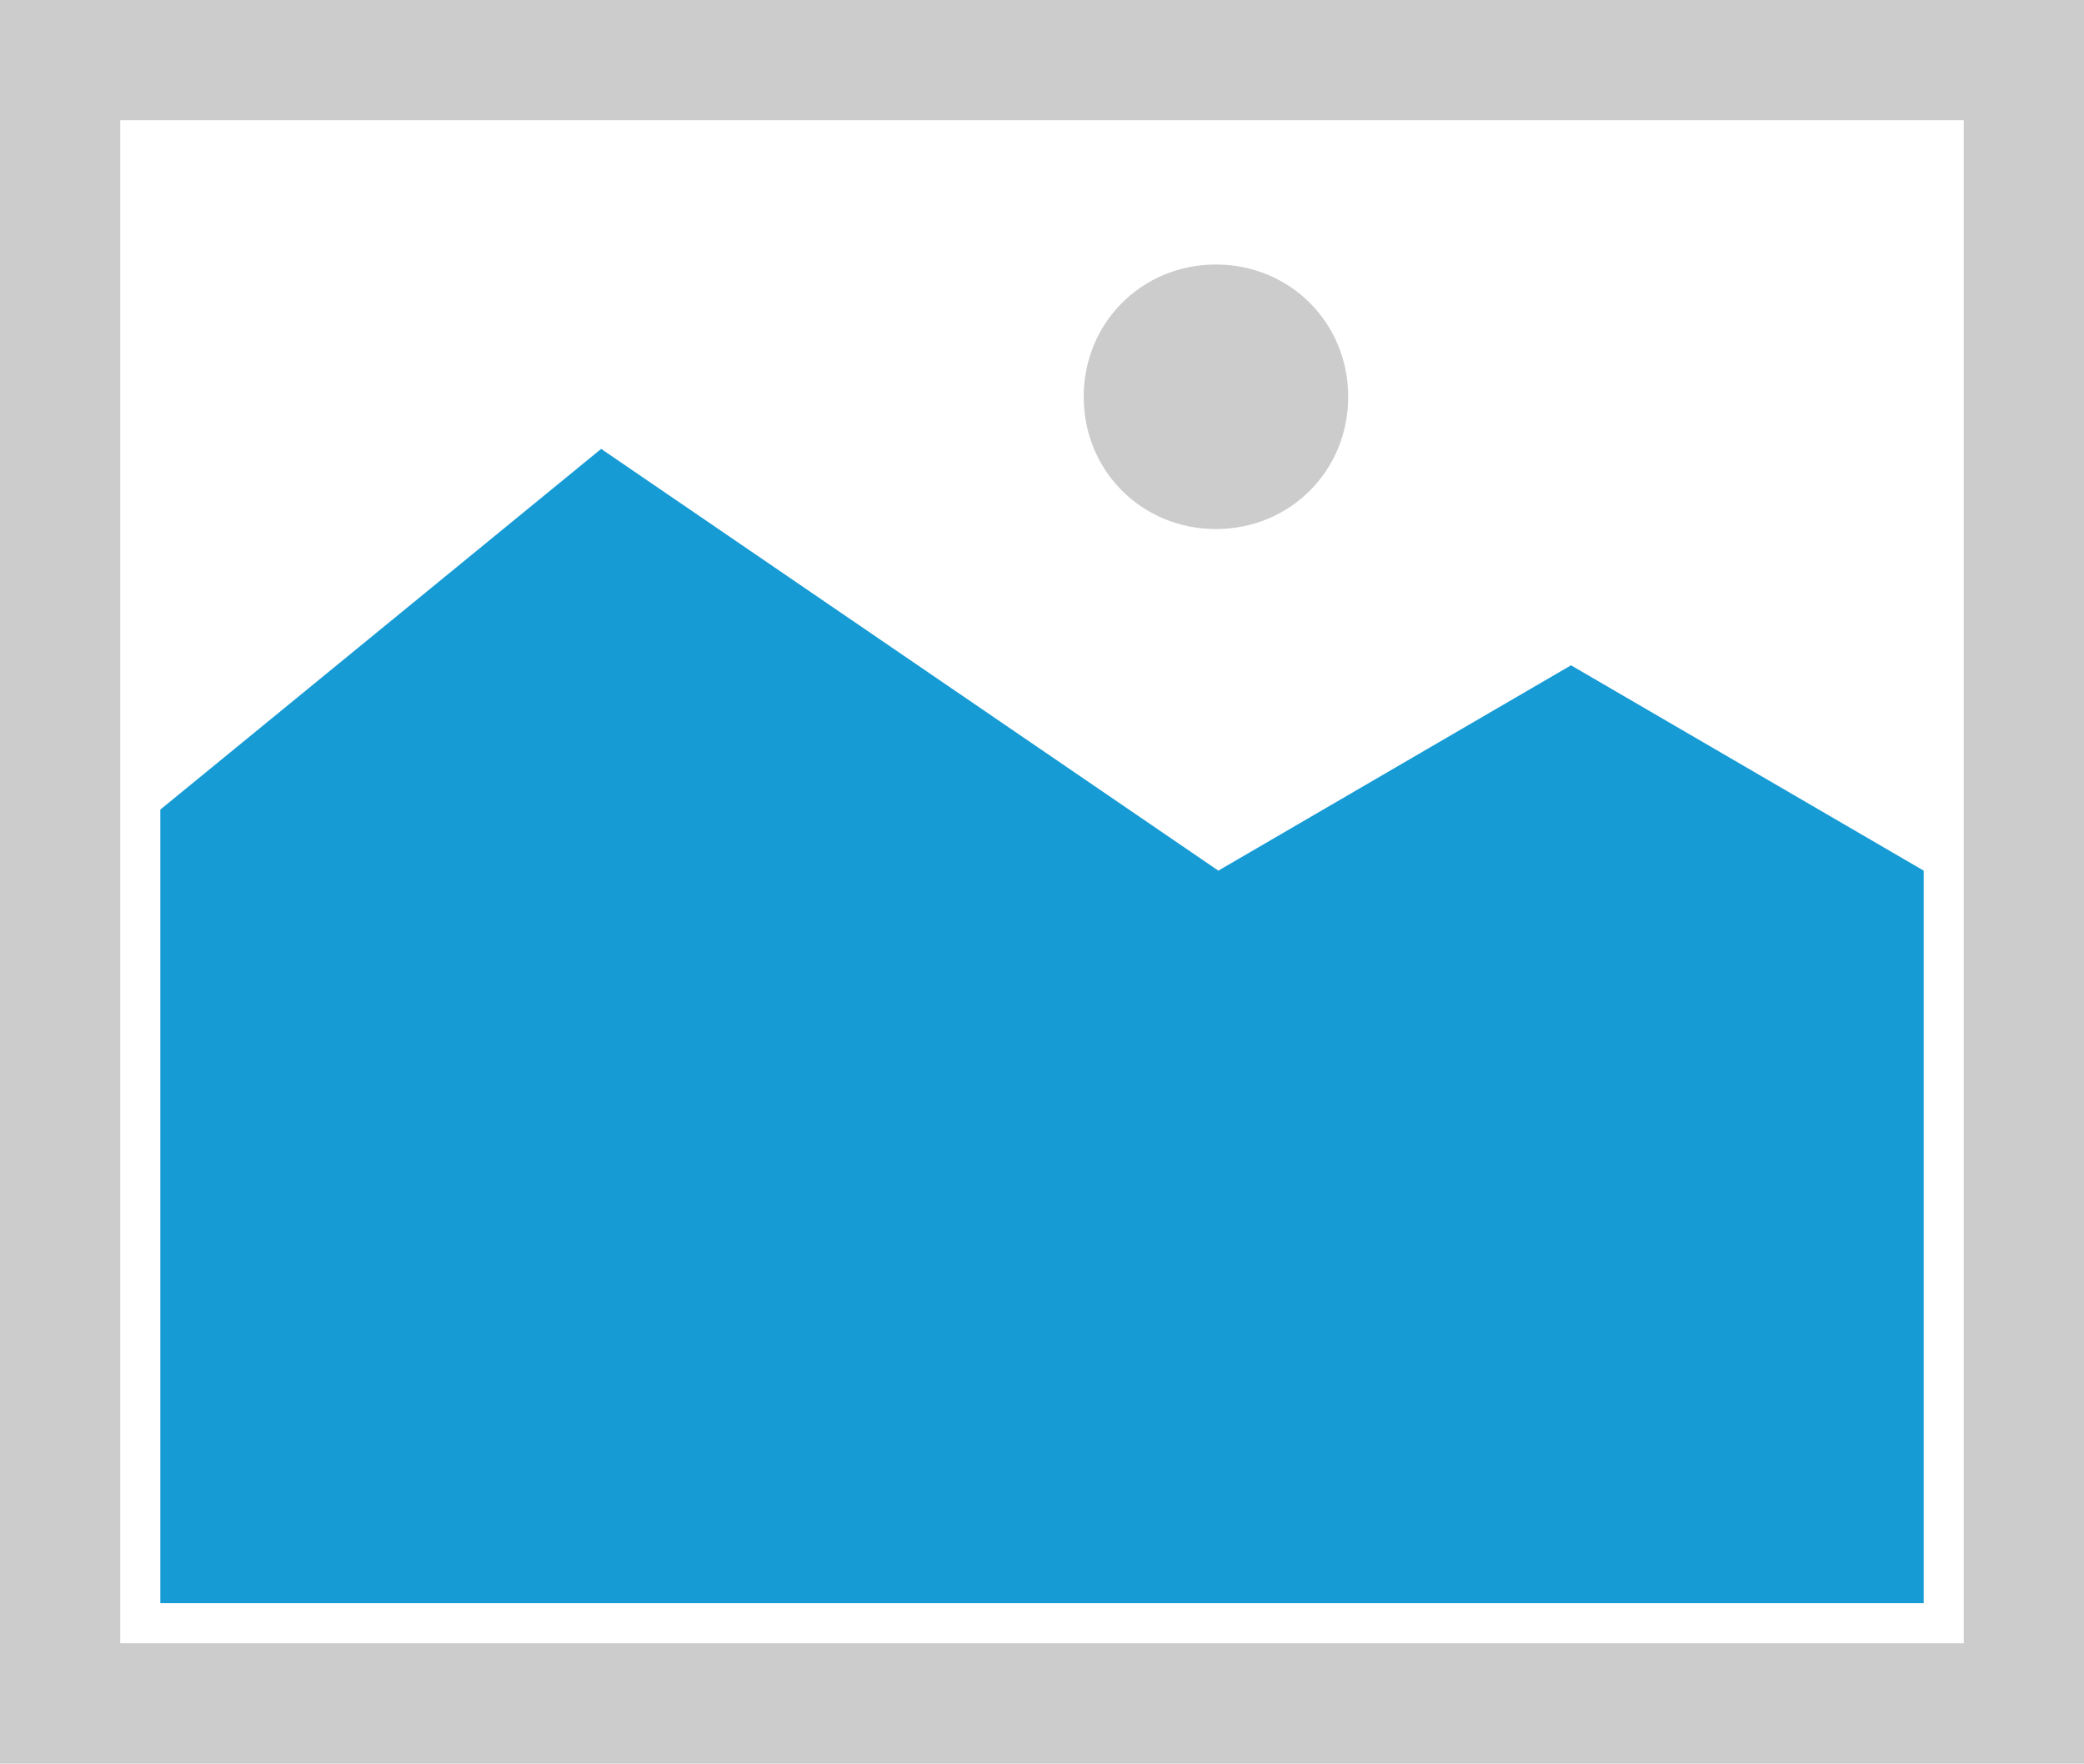
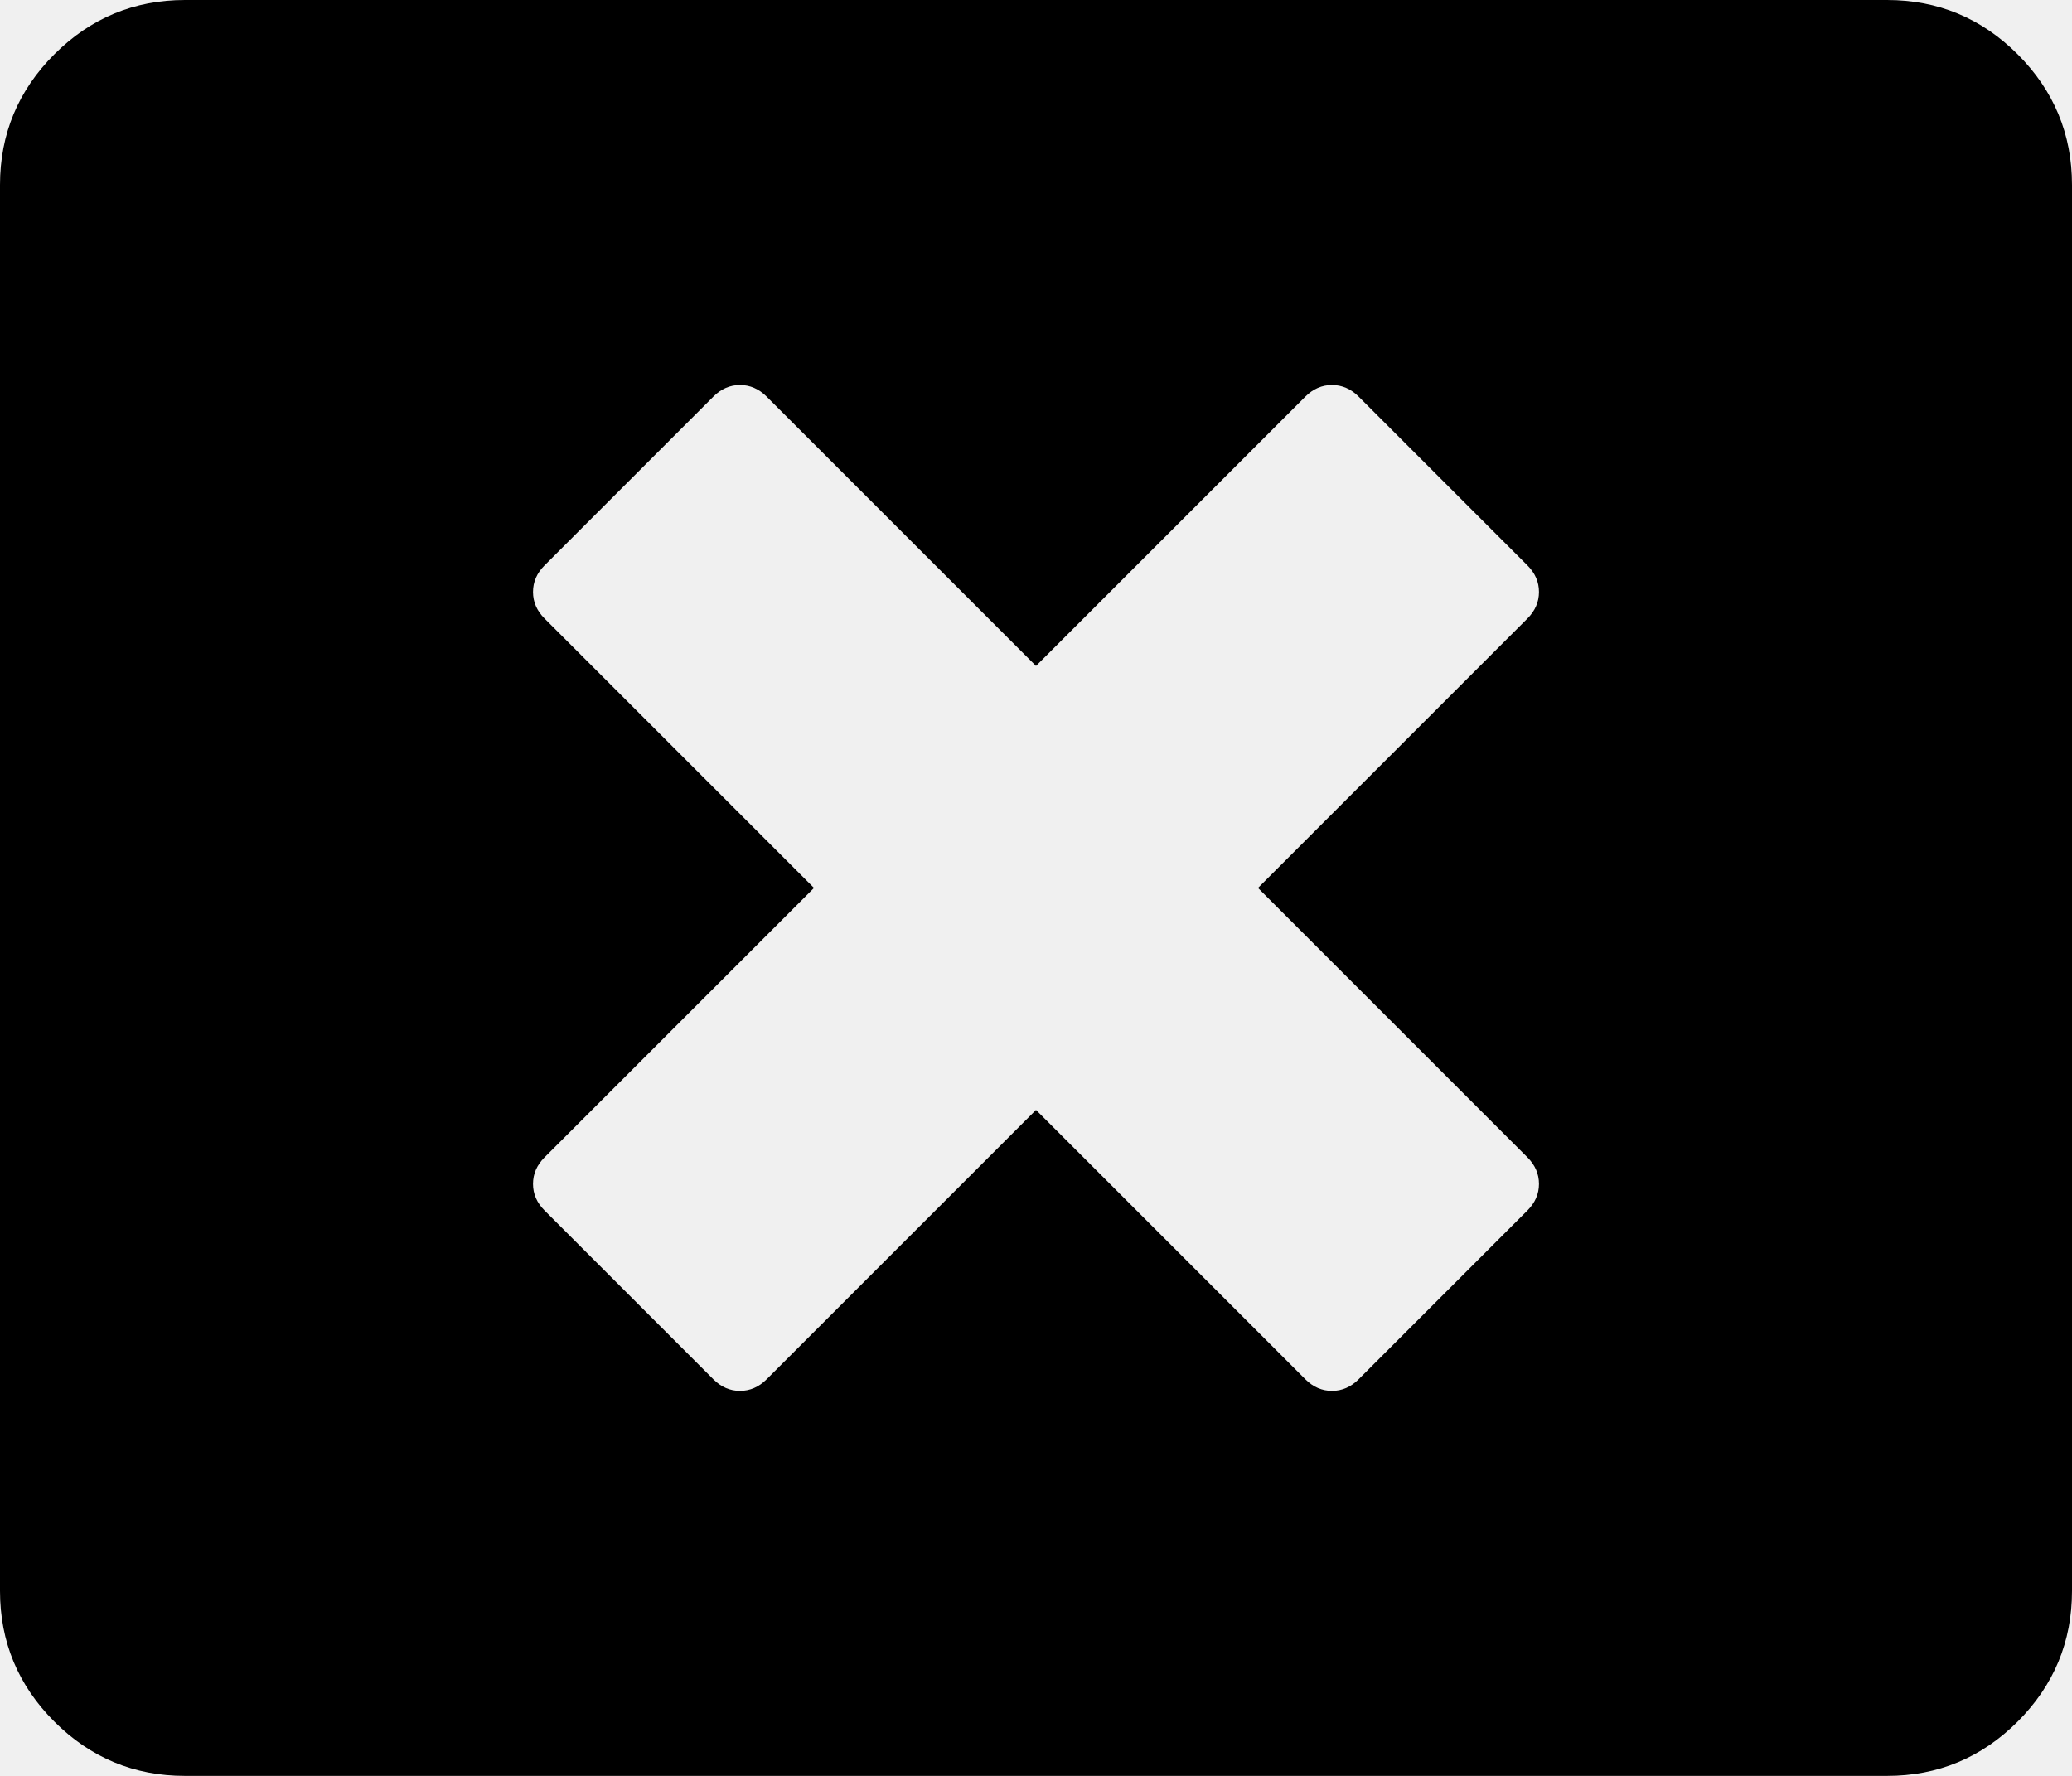
- <svg xmlns="http://www.w3.org/2000/svg" version="1.1" width="52px" height="44px">
-   <g transform="matrix(1 0 0 1 -314 -145 )">
-     <path d="M 314 145  L 366 145  L 366 189  L 314 189  L 314 145  " fill-rule="nonzero" fill="#cccccc" stroke="none" />
-     <path d="M 317 148  L 363 148  L 363 186  L 317 186  L 317 148  " fill-rule="nonzero" fill="#ffffff" stroke="none" />
-     <path d="M 344.34 158.2  C 342.492 158.2  341.04 156.748  341.04 154.9  C 341.04 153.052  342.492 151.6  344.34 151.6  C 346.188 151.6  347.64 153.052  347.64 154.9  C 347.64 156.748  346.188 158.2  344.34 158.2  " fill-rule="nonzero" fill="#cccccc" stroke="none" />
-     <path d="M 318 185  L 318 165.2  L 329 156.2  L 344.4 166.723  L 353.2 161.6  L 362 166.723  L 362 185  L 318 185  " fill-rule="nonzero" fill="#169bd5" stroke="none" />
+ <svg xmlns="http://www.w3.org/2000/svg" version="1.1" width="28px" height="24px">
+   <g transform="matrix(1 0 0 1 -349 -1696 )">
+     <path d="M 18 18.797  C 18.135 18.797  18.255 18.745  18.359 18.641  L 20.641 16.359  C 20.745 16.255  20.797 16.135  20.797 16  C 20.797 15.865  20.745 15.745  20.641 15.641  L 17 12  L 20.641 8.359  C 20.745 8.255  20.797 8.135  20.797 8  C 20.797 7.865  20.745 7.745  20.641 7.641  L 18.359 5.359  C 18.255 5.255  18.135 5.203  18 5.203  C 17.865 5.203  17.745 5.255  17.641 5.359  L 14 9  L 10.359 5.359  C 10.255 5.255  10.135 5.203  10 5.203  C 9.865 5.203  9.745 5.255  9.641 5.359  L 7.359 7.641  C 7.255 7.745  7.203 7.865  7.203 8  C 7.203 8.135  7.255 8.255  7.359 8.359  L 11 12  L 7.359 15.641  C 7.255 15.745  7.203 15.865  7.203 16  C 7.203 16.135  7.255 16.255  7.359 16.359  L 9.641 18.641  C 9.745 18.745  9.865 18.797  10 18.797  C 10.135 18.797  10.255 18.745  10.359 18.641  L 14 15  L 17.641 18.641  C 17.745 18.745  17.865 18.797  18 18.797  Z M 27.266 0.734  C 27.755 1.224  28 1.812  28 2.5  L 28 21.5  C 28 22.188  27.755 22.776  27.266 23.266  C 26.776 23.755  26.188 24  25.5 24  L 2.5 24  C 1.812 24  1.224 23.755  0.734 23.266  C 0.245 22.776  0 22.188  0 21.5  L 0 2.5  C 0 1.812  0.245 1.224  0.734 0.734  C 1.224 0.245  1.812 0  2.5 0  L 25.5 0  C 26.188 0  26.776 0.245  27.266 0.734  Z " fill-rule="nonzero" fill="#000000" stroke="none" transform="matrix(1 0 0 1 349 1696 )" />
  </g>
</svg>
